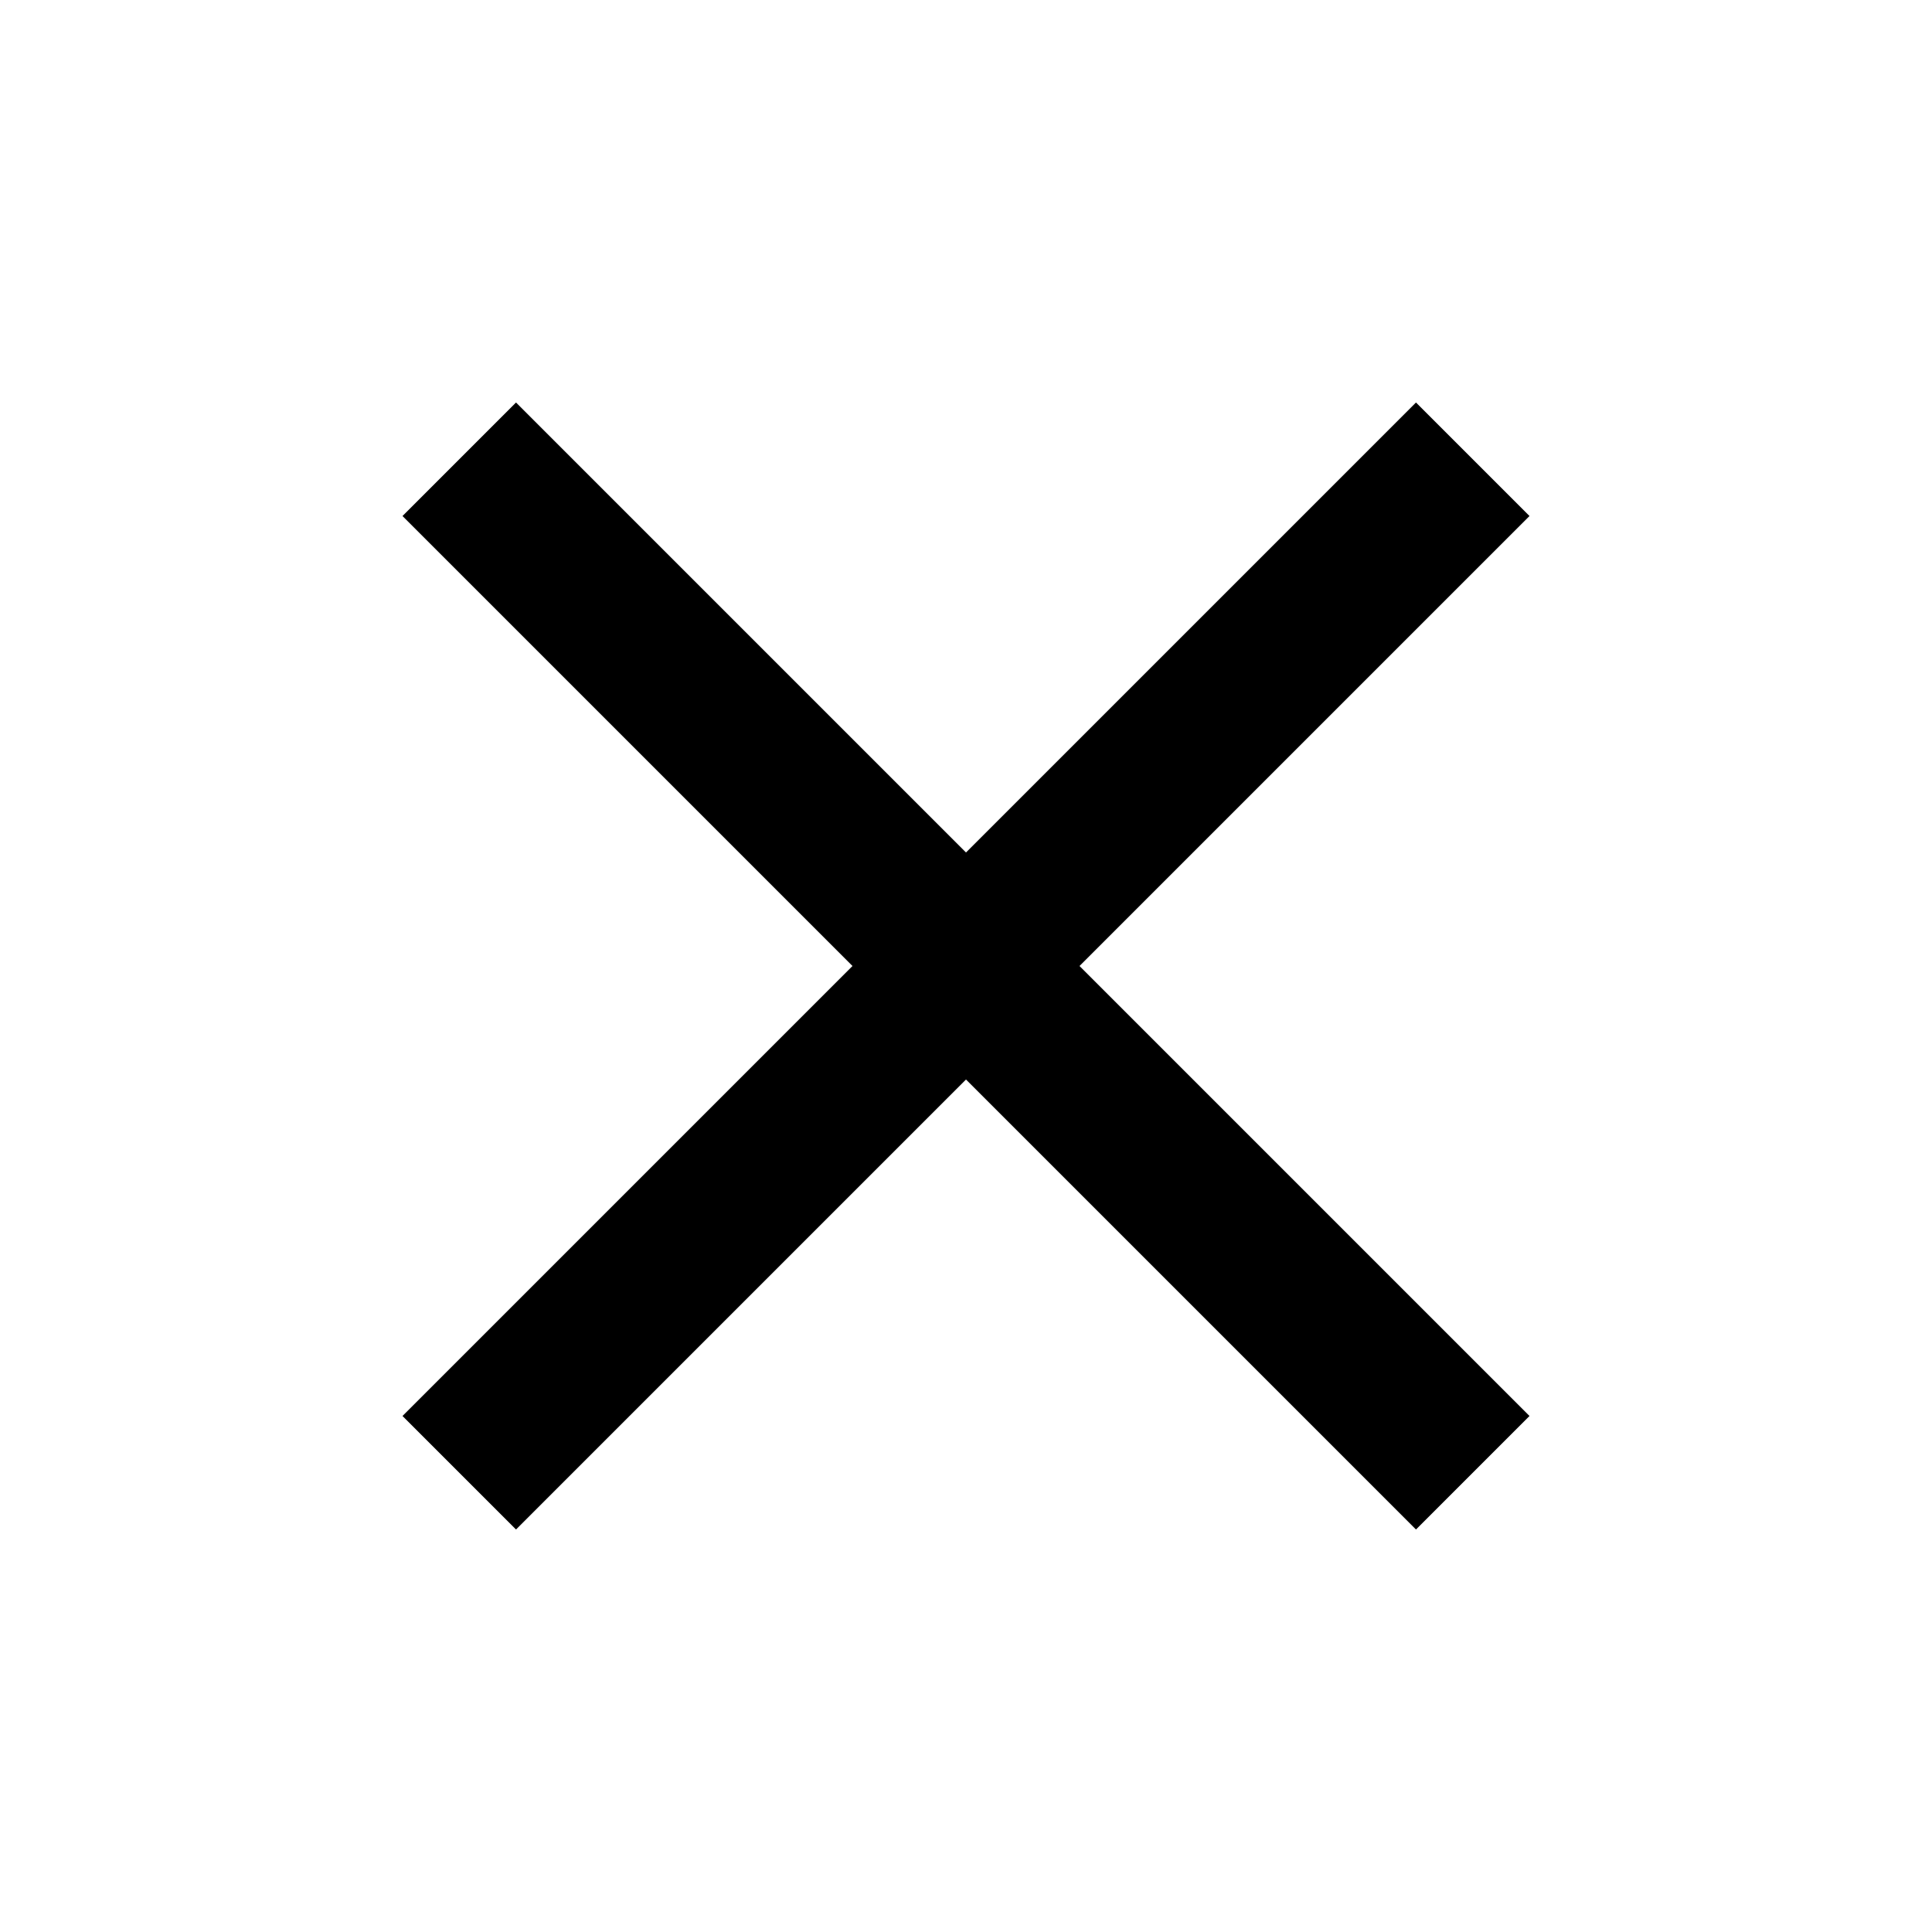
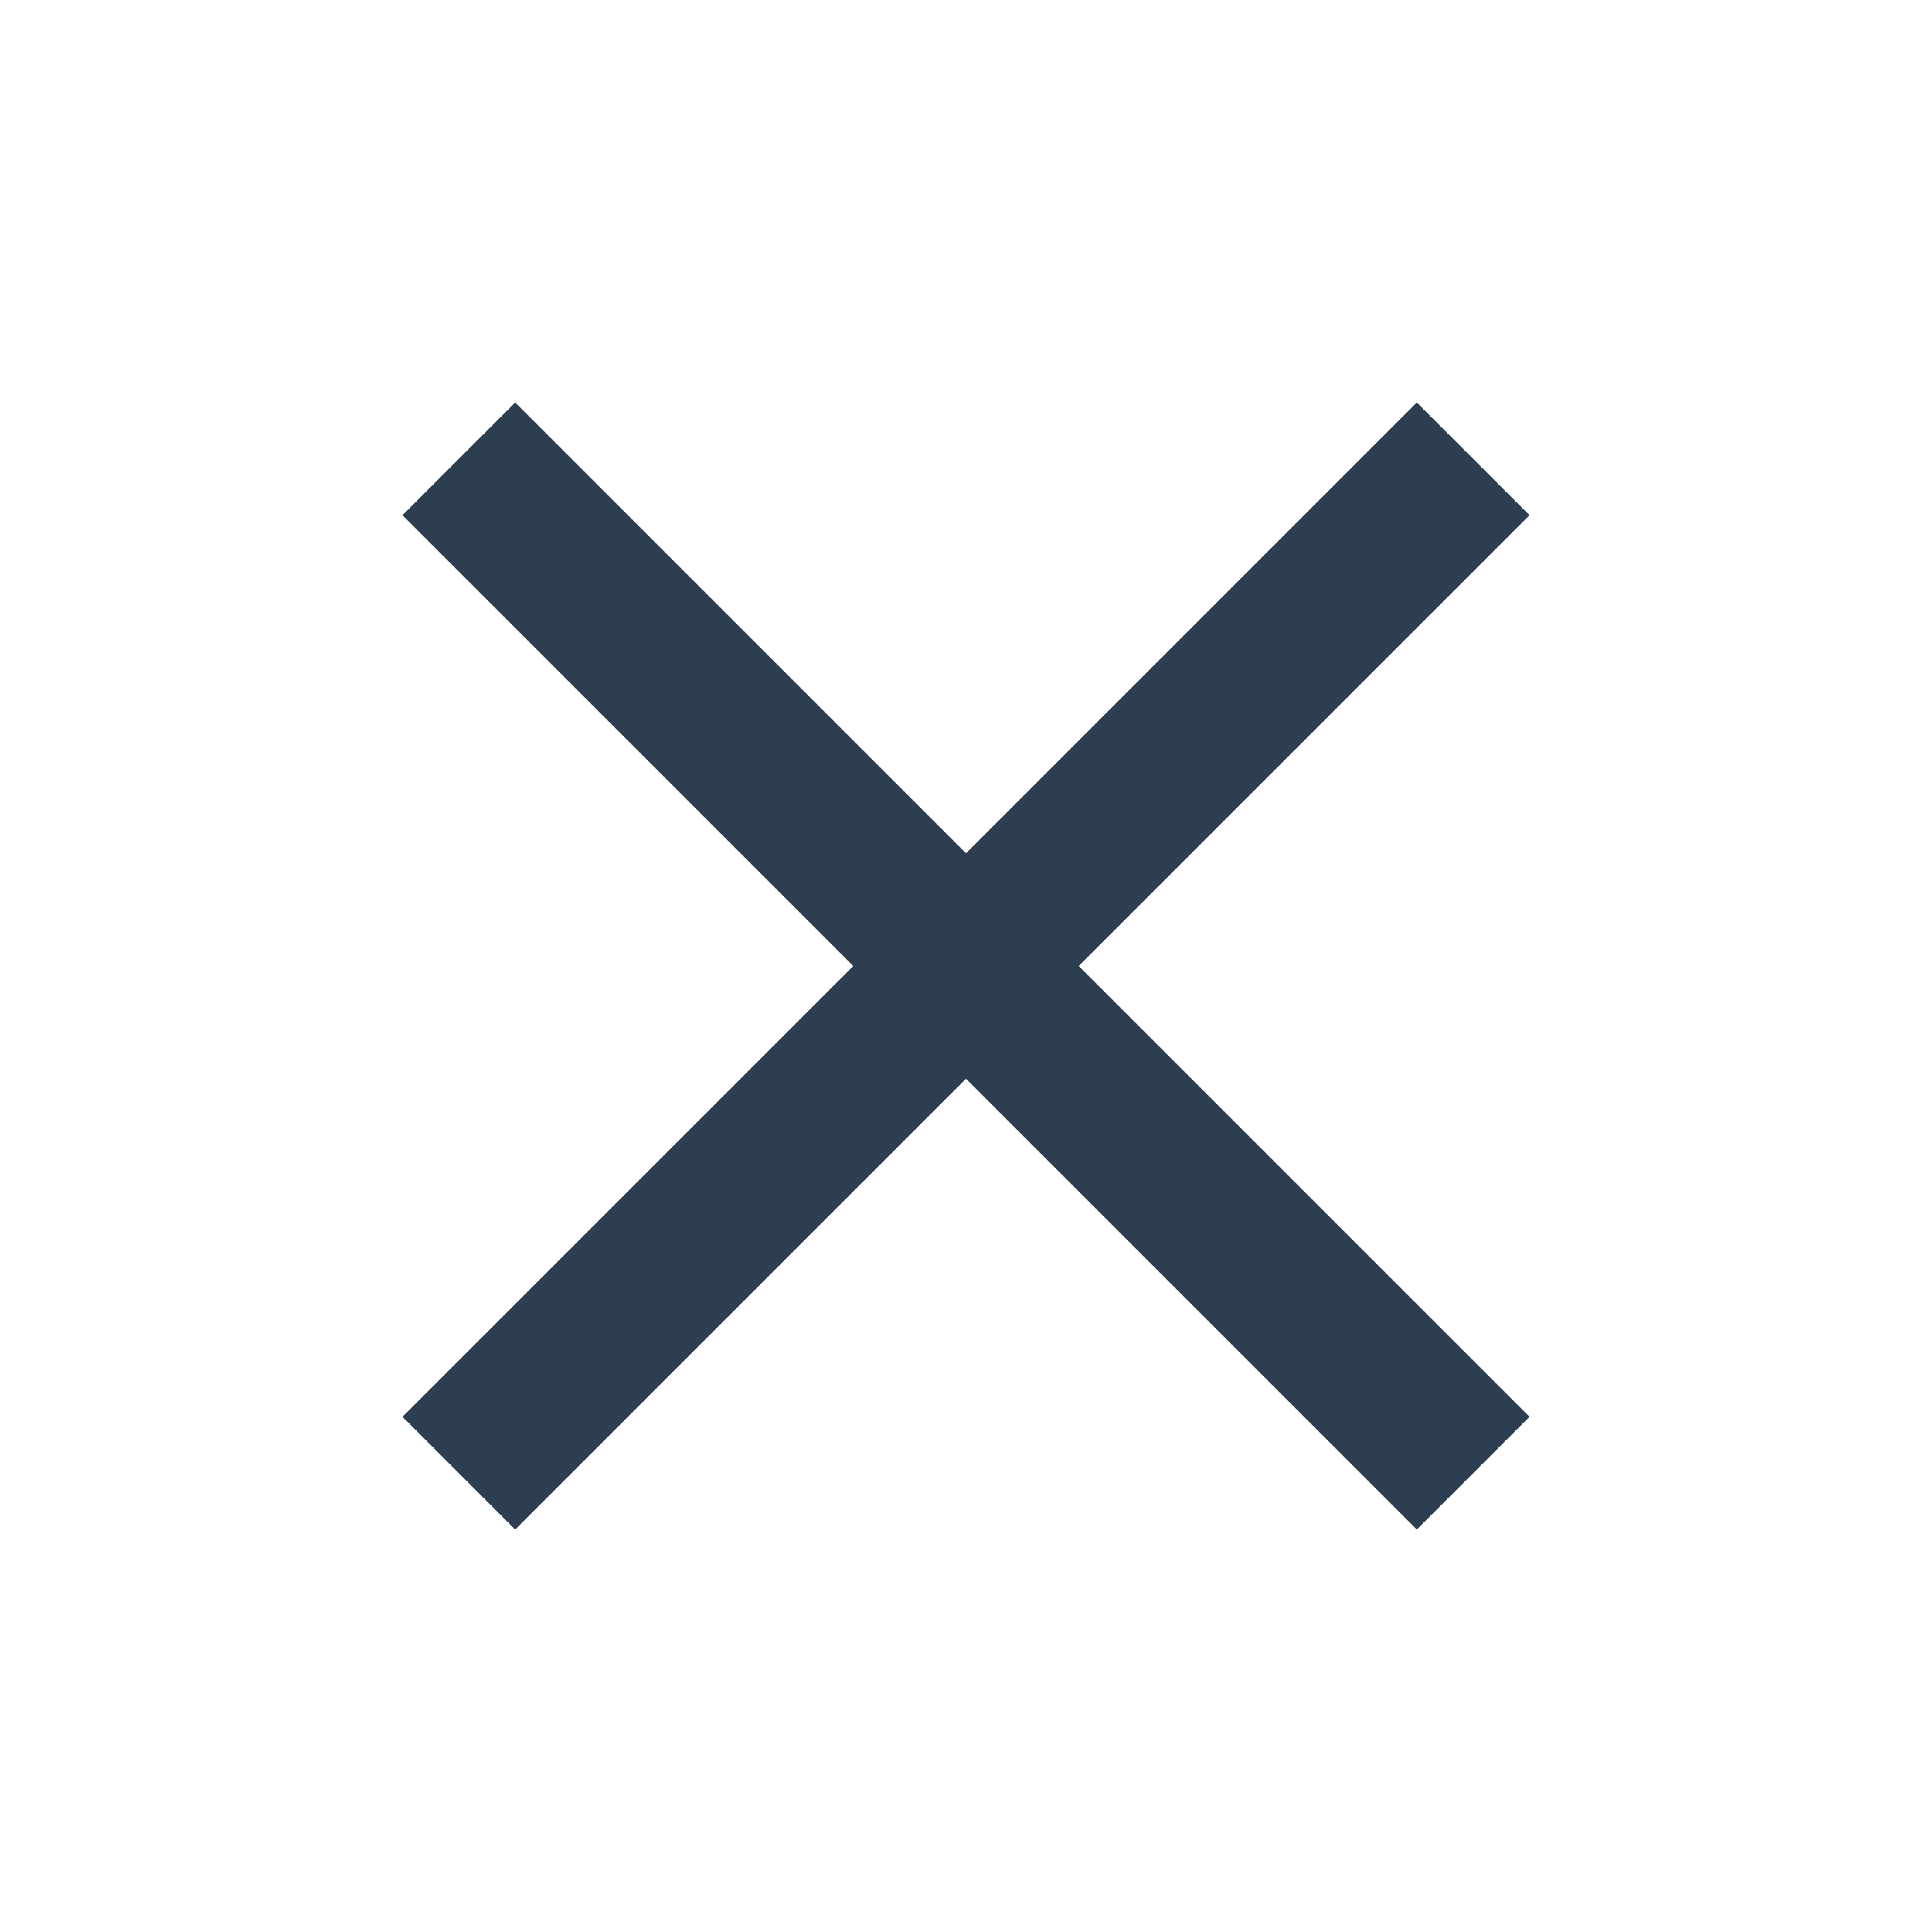
- <svg xmlns="http://www.w3.org/2000/svg" version="1.1" width="24" height="24" viewBox="0 0 24 24">
-   <path d="M19,6.41L17.59,5L12,10.59L6.41,5L5,6.41L10.59,12L5,17.59L6.41,19L12,13.41L17.59,19L19,17.59L13.41,12L19,6.41Z" />
+ <svg xmlns="http://www.w3.org/2000/svg" version="1.1" id="Слой_1" x="0px" y="0px" width="24px" height="24px" viewBox="0 0 24 24" style="enable-background:new 0 0 24 24;" xml:space="preserve">
+   <style type="text/css">
+ 	.st0{fill:#2C3E50;}
+ </style>
+   <path class="st0" d="M19,6.4L17.6,5L12,10.6L6.4,5L5,6.4l5.6,5.6L5,17.6L6.4,19l5.6-5.6l5.6,5.6l1.4-1.4L13.4,12L19,6.4z" />
</svg>
